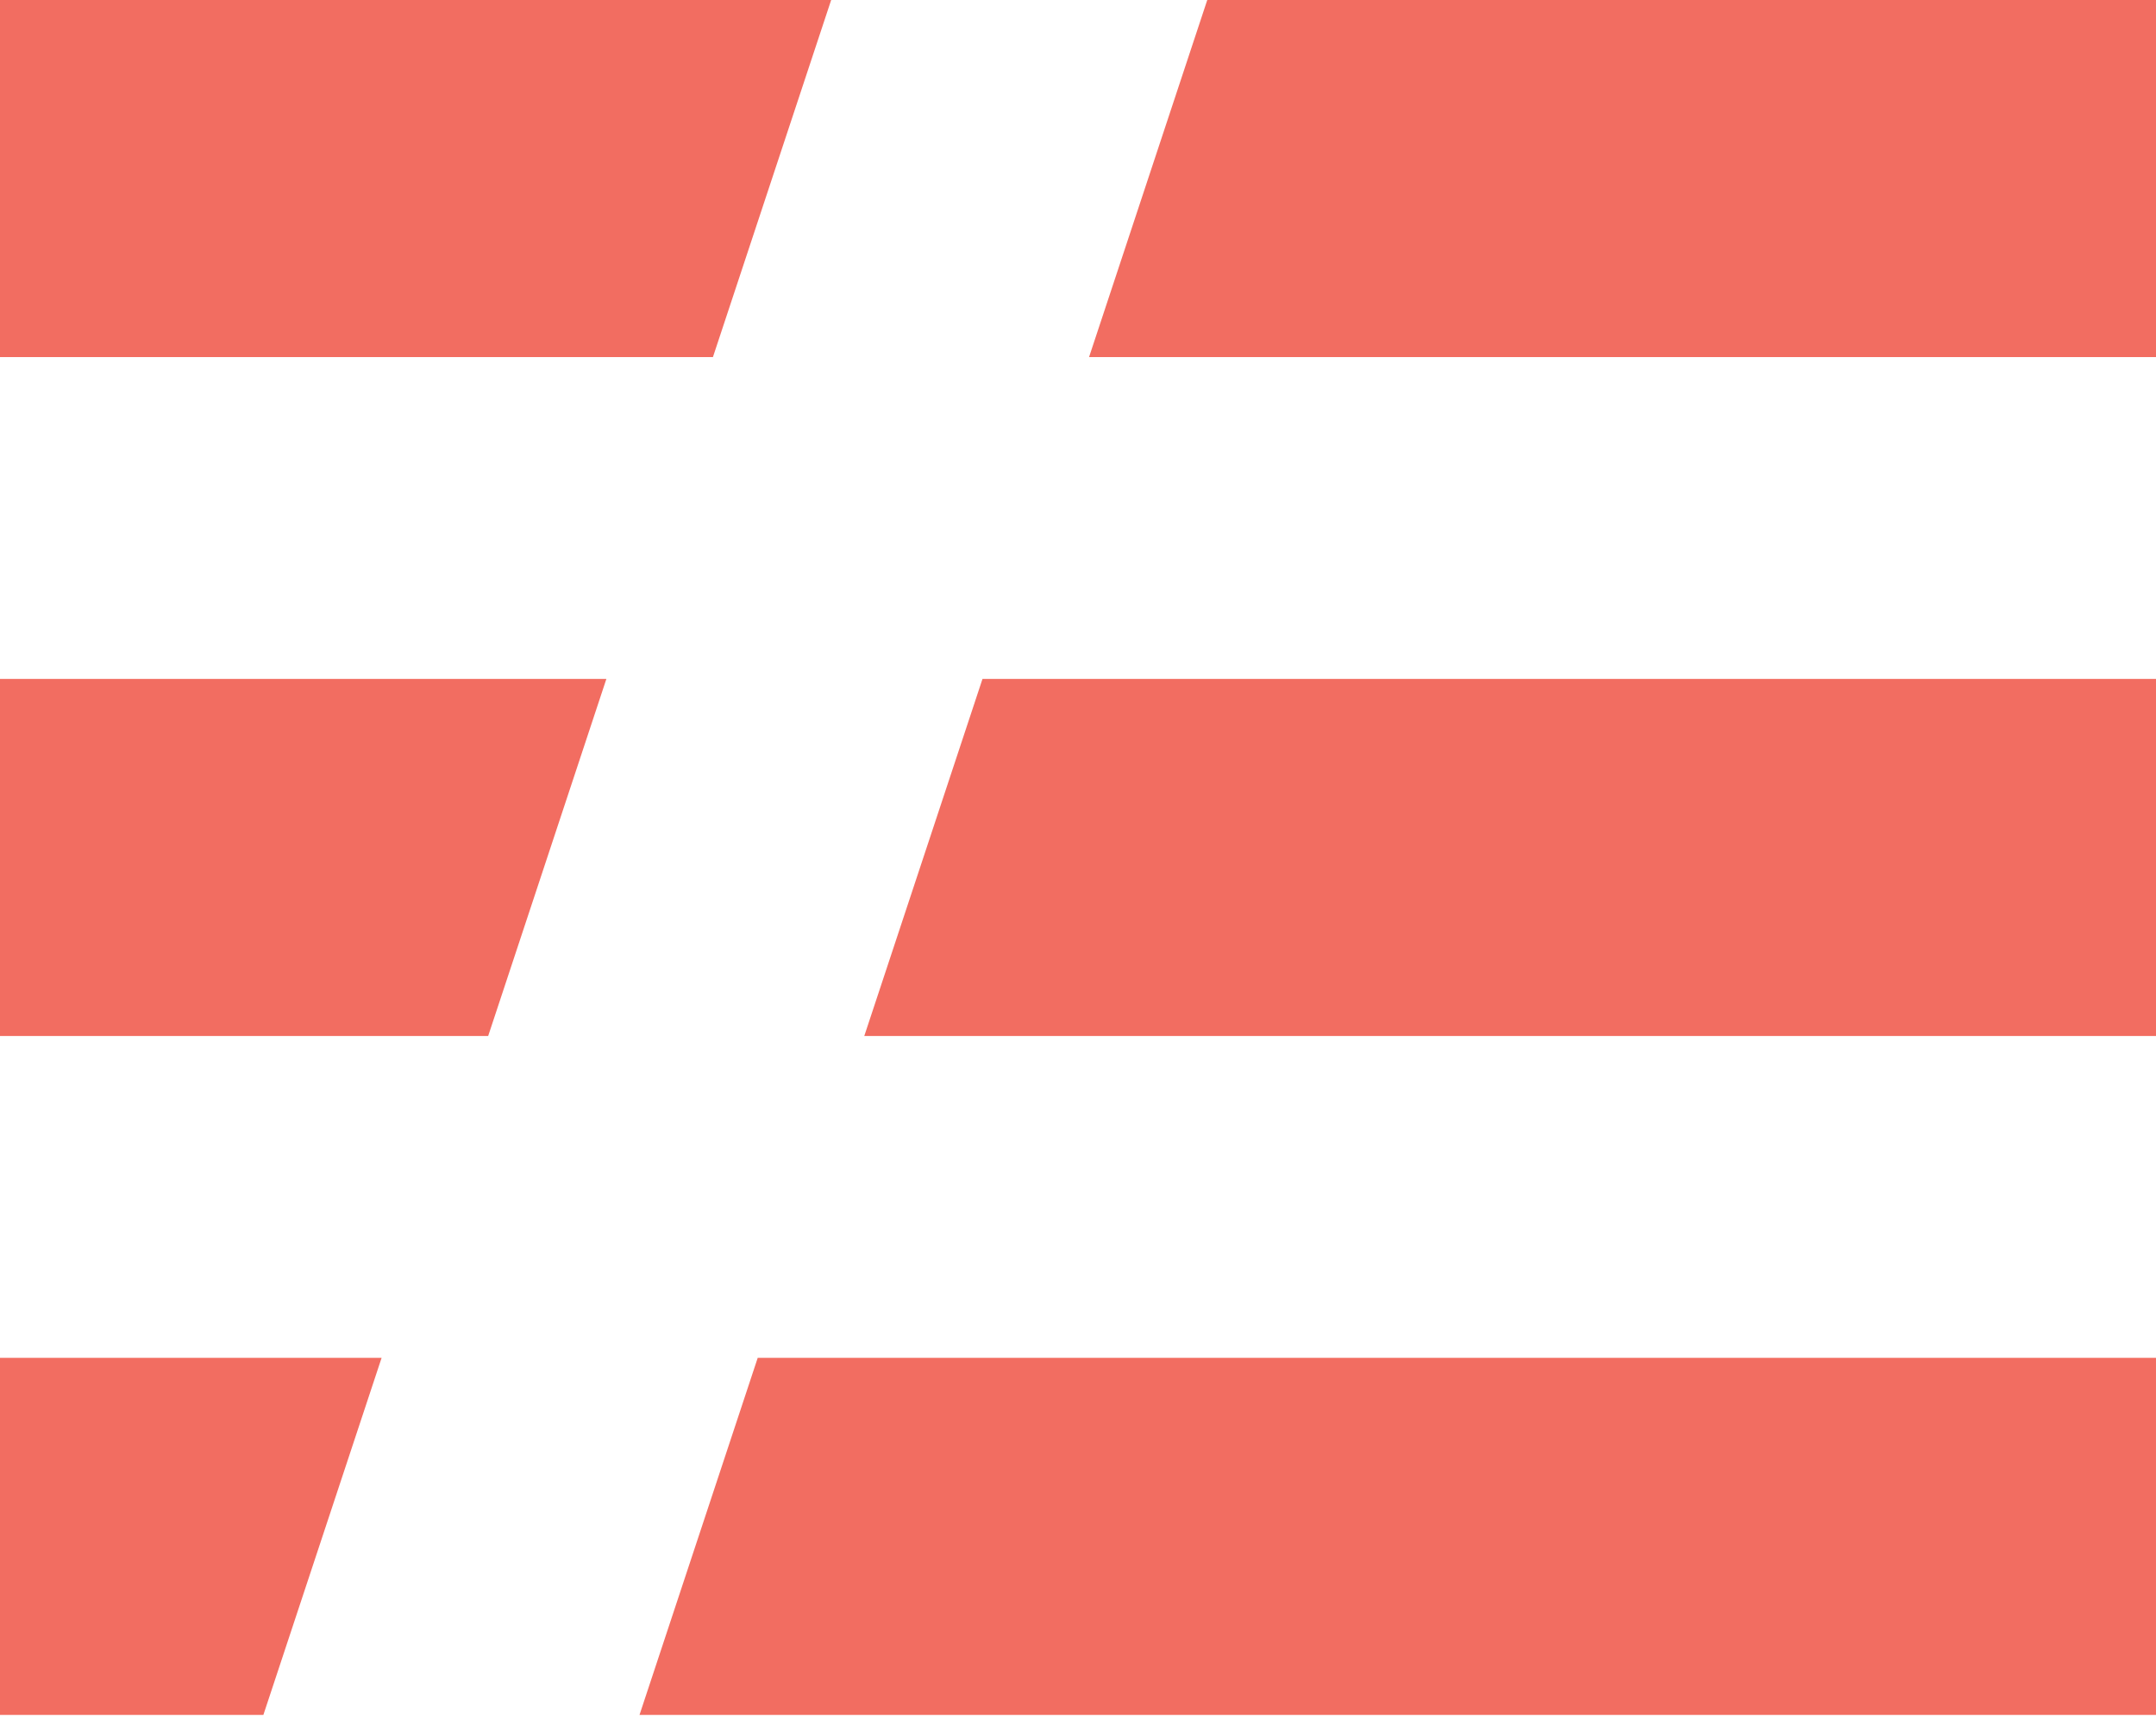
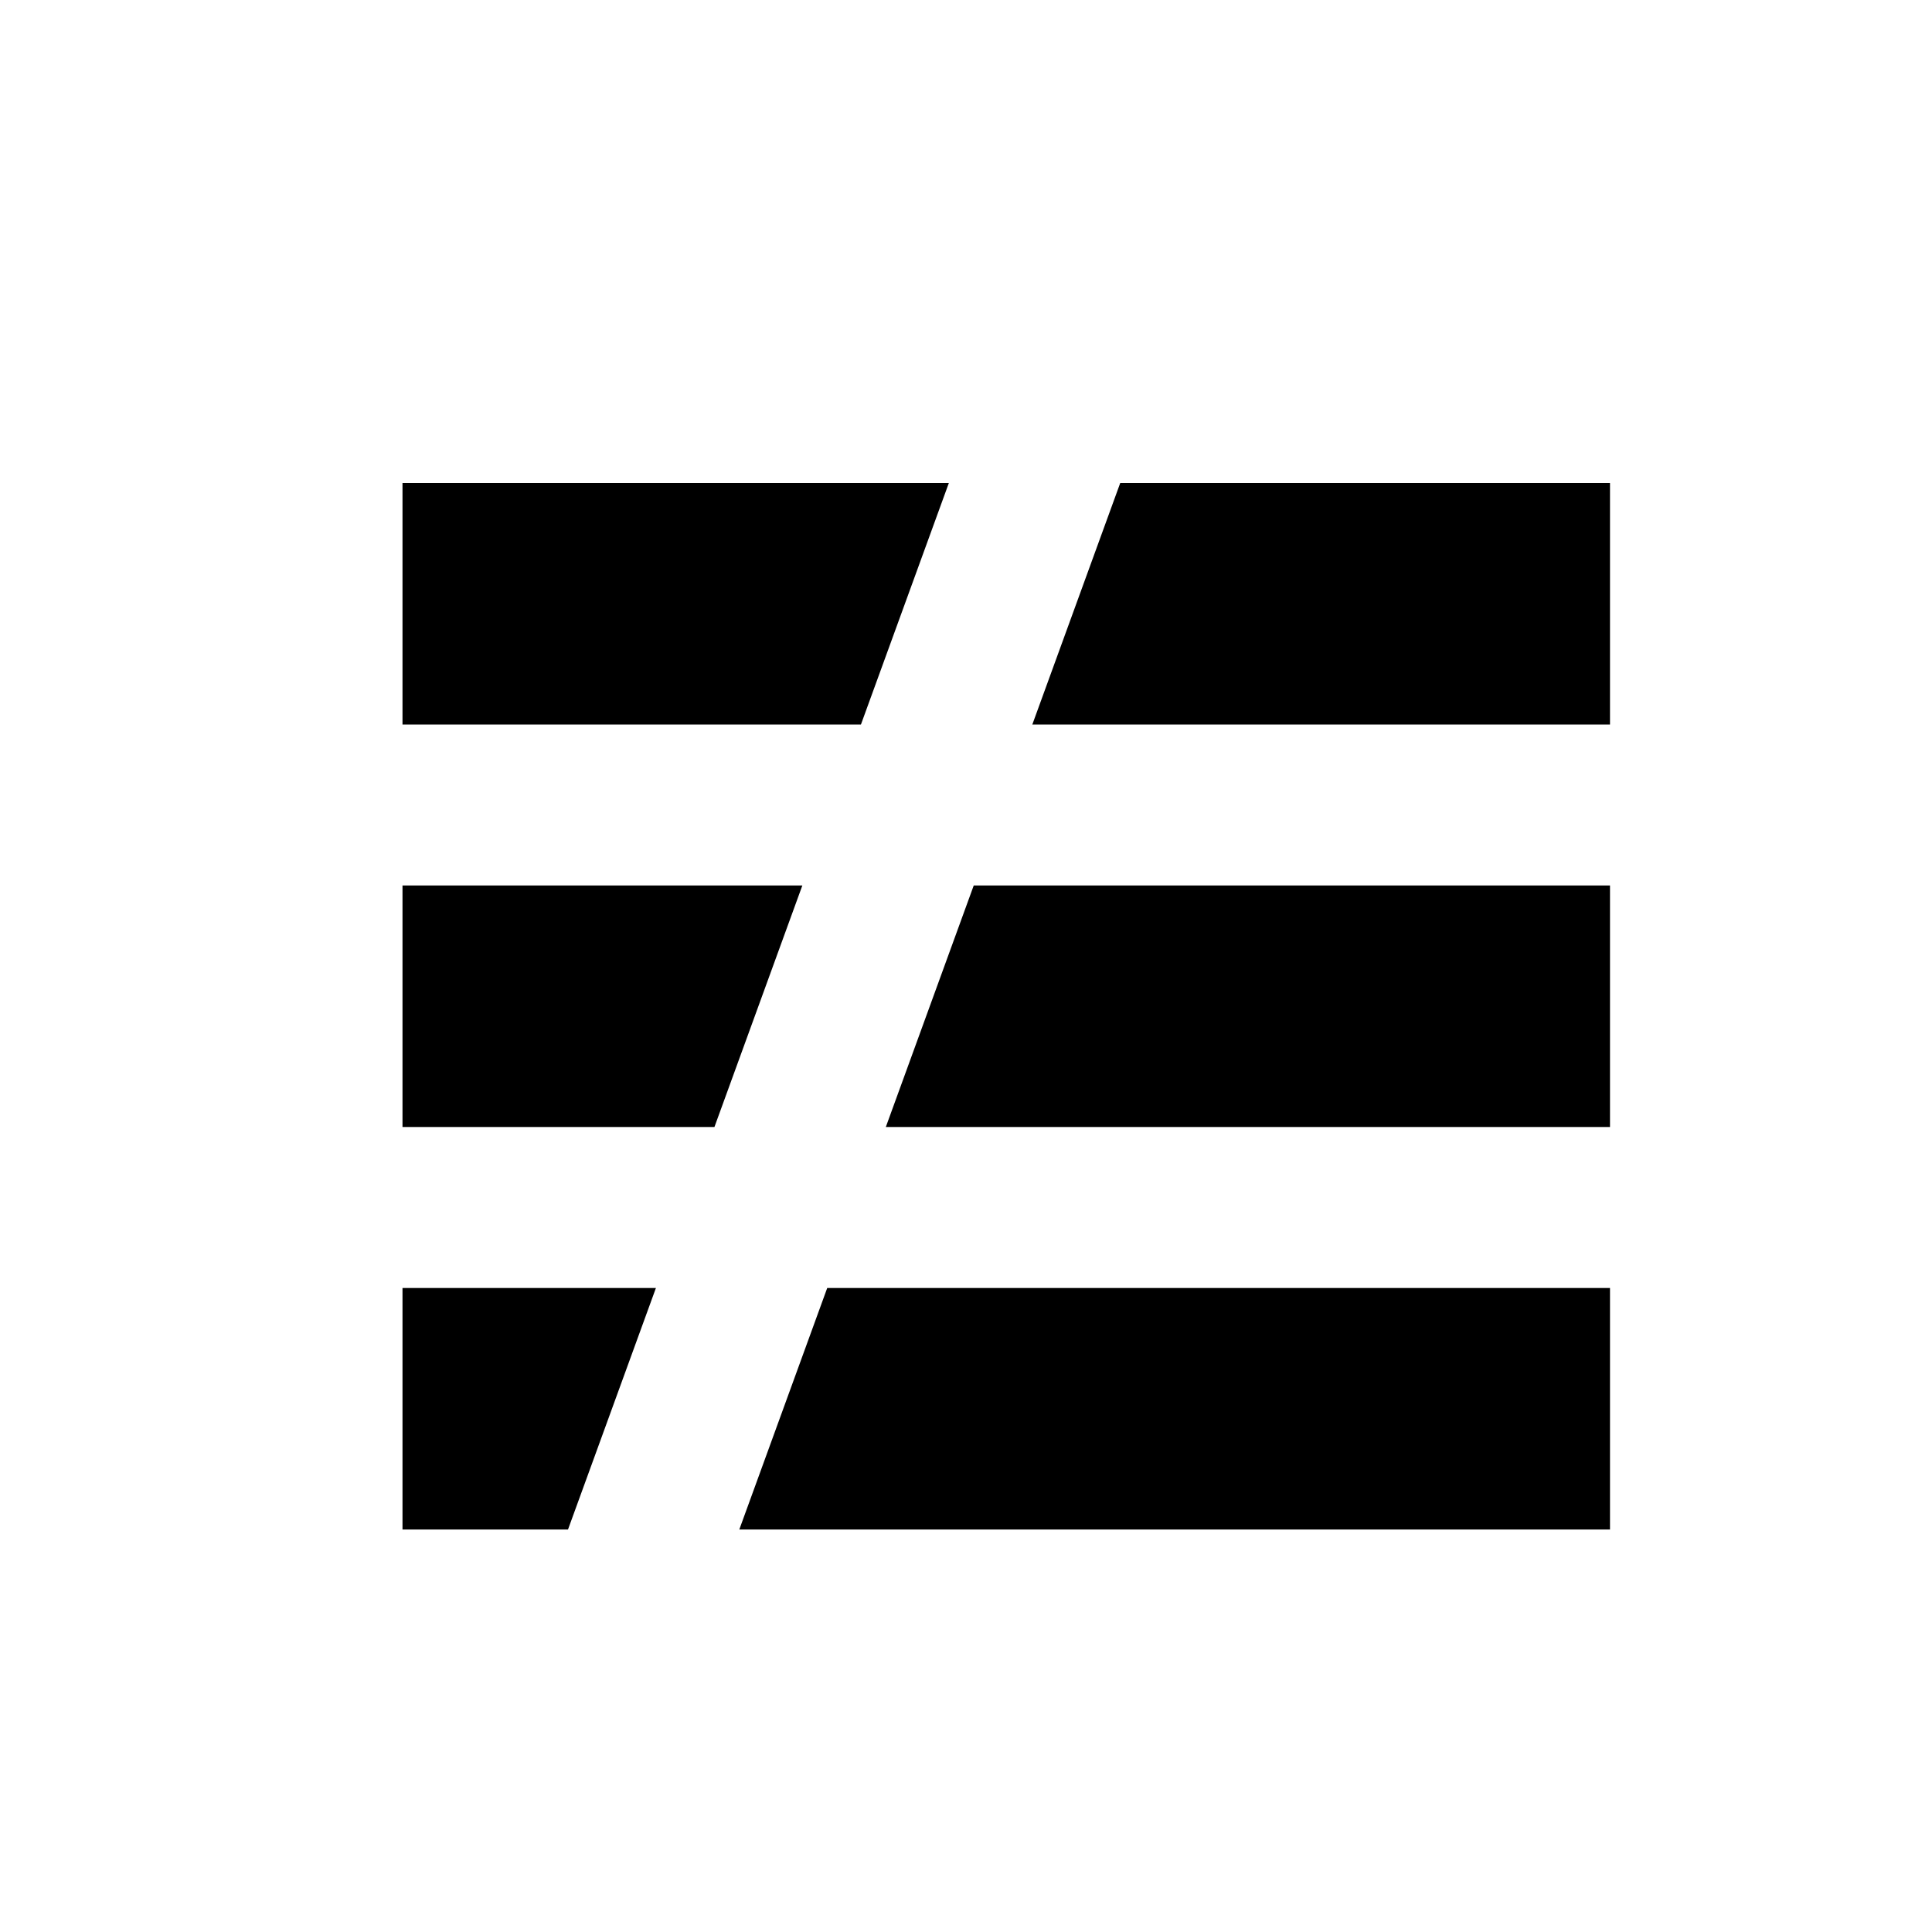
- <svg xmlns="http://www.w3.org/2000/svg" width="256px" height="204px" viewBox="0 0 256 204" version="1.1" preserveAspectRatio="xMidYMid">
-   <g>
-     <path d="M0,161.202 L45.312,161.202 L31.273,203.598 L0,203.598 L0,161.202 Z M0,80.601 L72.001,80.601 L57.964,122.997 L0,122.997 L0,80.601 Z M0,1.47413815e-05 L98.692,1.47413815e-05 L84.652,42.395 L0,42.395 L0,1.47413815e-05 Z M143.349,1.47413815e-05 L256,1.47413815e-05 L256,42.395 L129.312,42.395 L143.349,1.47413815e-05 Z M116.66,80.601 L256,80.601 L256,122.997 L102.622,122.997 L116.66,80.601 Z M89.971,161.202 L255.999,161.202 L255.999,203.598 L75.934,203.598 L89.971,161.202 Z" fill="#F26D61" fill-rule="nonzero" />
-   </g>
+ <svg xmlns="http://www.w3.org/2000/svg" width="800px" height="800px" viewBox="0 0 24 24" fill="none">
+   <path d="M11.787 6H5V9H10.695L11.787 6Z" fill="#000000" />
+   <path d="M9.967 11H5V14H8.875L9.967 11Z" fill="#000000" />
+   <path d="M11.004 14L12.096 11H20V14H11.004Z" fill="#000000" />
+   <path d="M8.148 16H5V19H7.056L8.148 16Z" fill="#000000" />
+   <path d="M9.184 19L10.276 16H20V19H9.184Z" fill="#000000" />
+   <path d="M12.824 9L13.916 6H20V9H12.824Z" fill="#000000" />
</svg>
